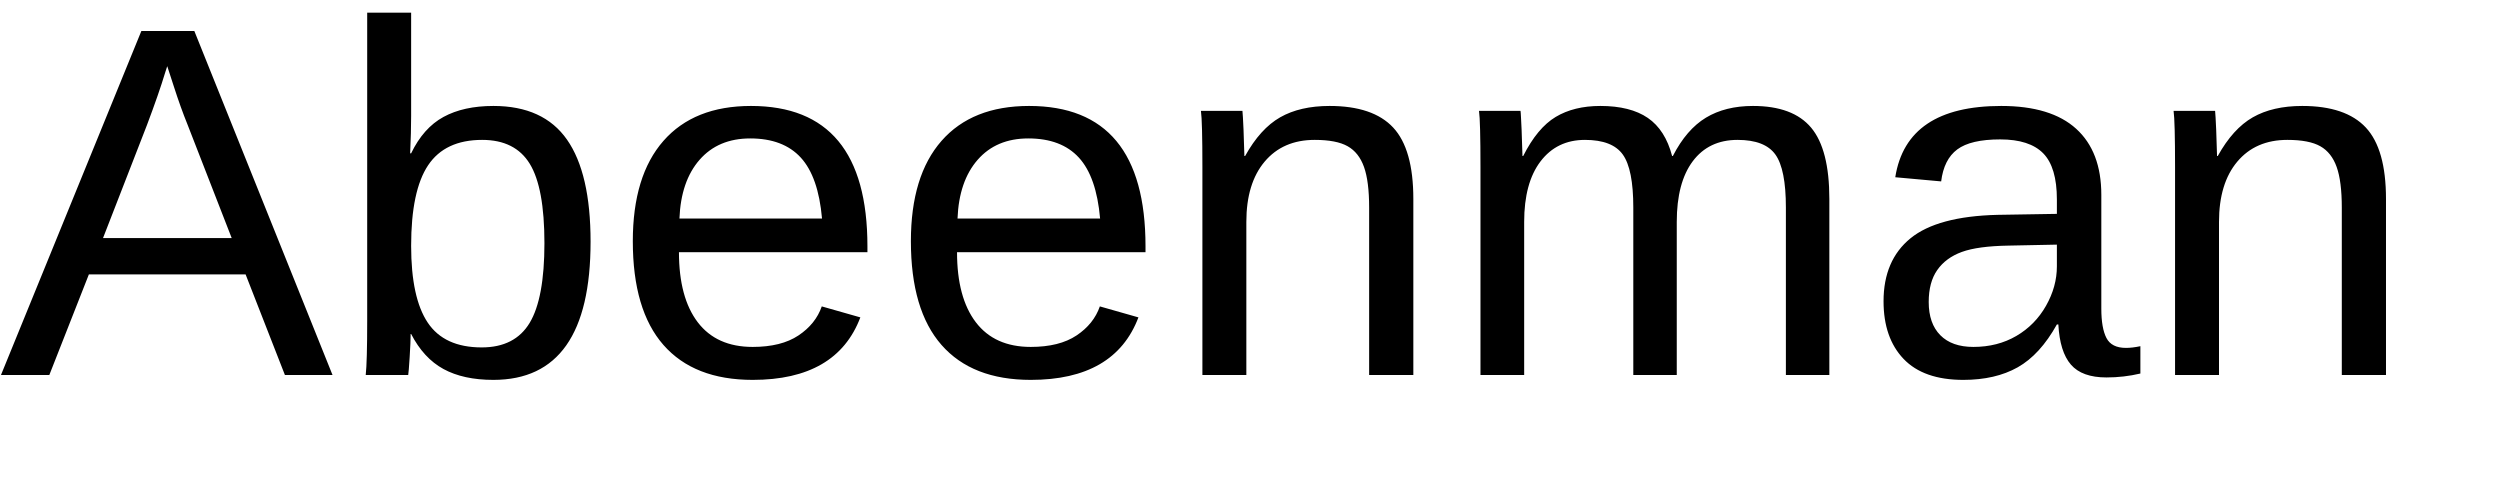
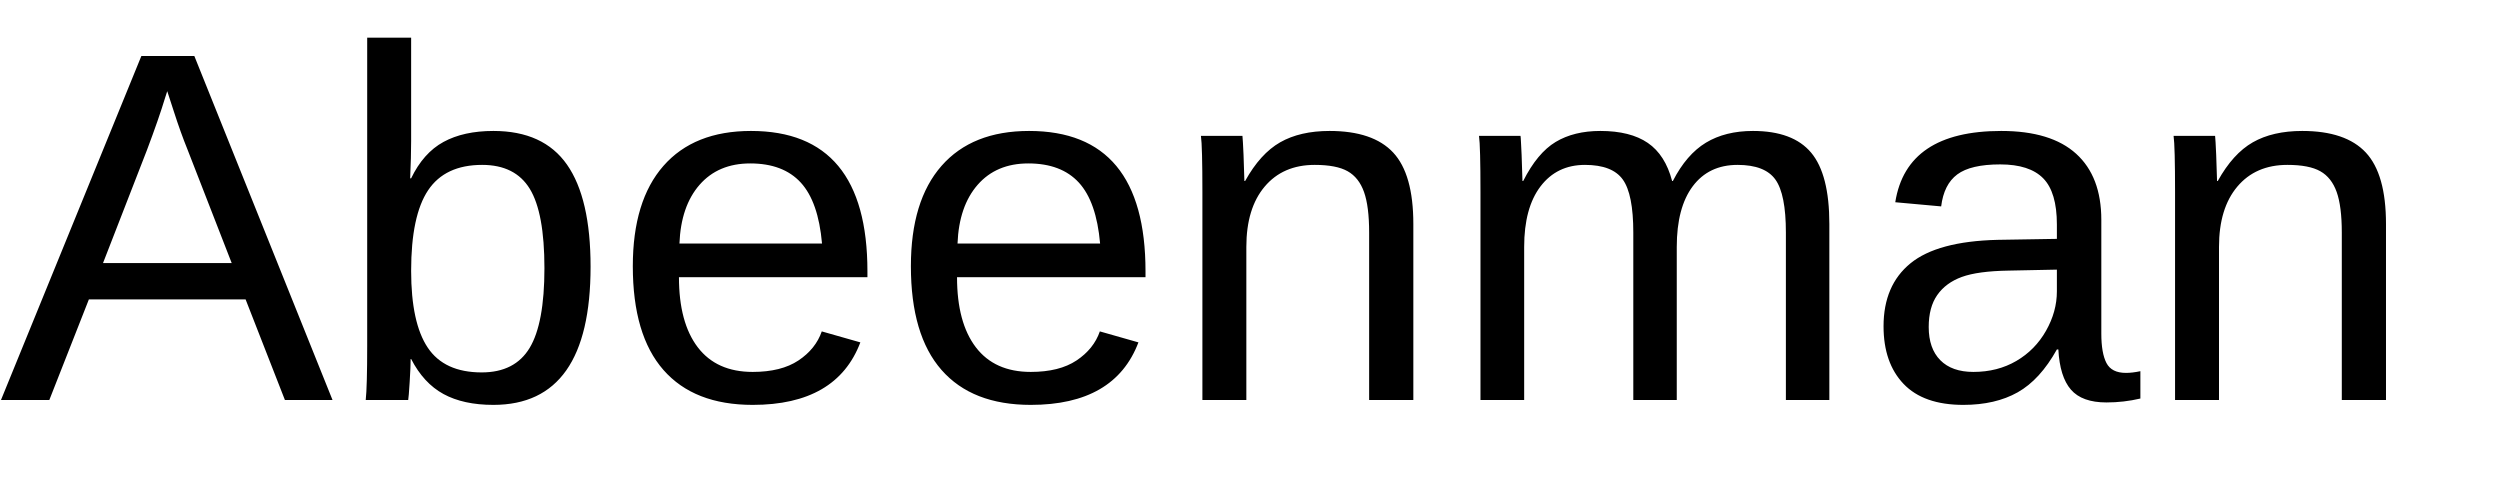
<svg xmlns="http://www.w3.org/2000/svg" version="1.0" width="5000px" height="1000px" viewBox="0 0 5000 1000" style="background-color: transparent;">
  <rect x="0" y="0" width="5000" height="1000" fill="none" stroke="none" pointer-events="all" />
-   <text x="0" y="750" font-size="1000" font-family="Arial" fill="black">Abeenman</text>
+   <text x="0" y="800" font-size="1000" font-family="Arial" fill="black">Abeenman</text>
</svg>
